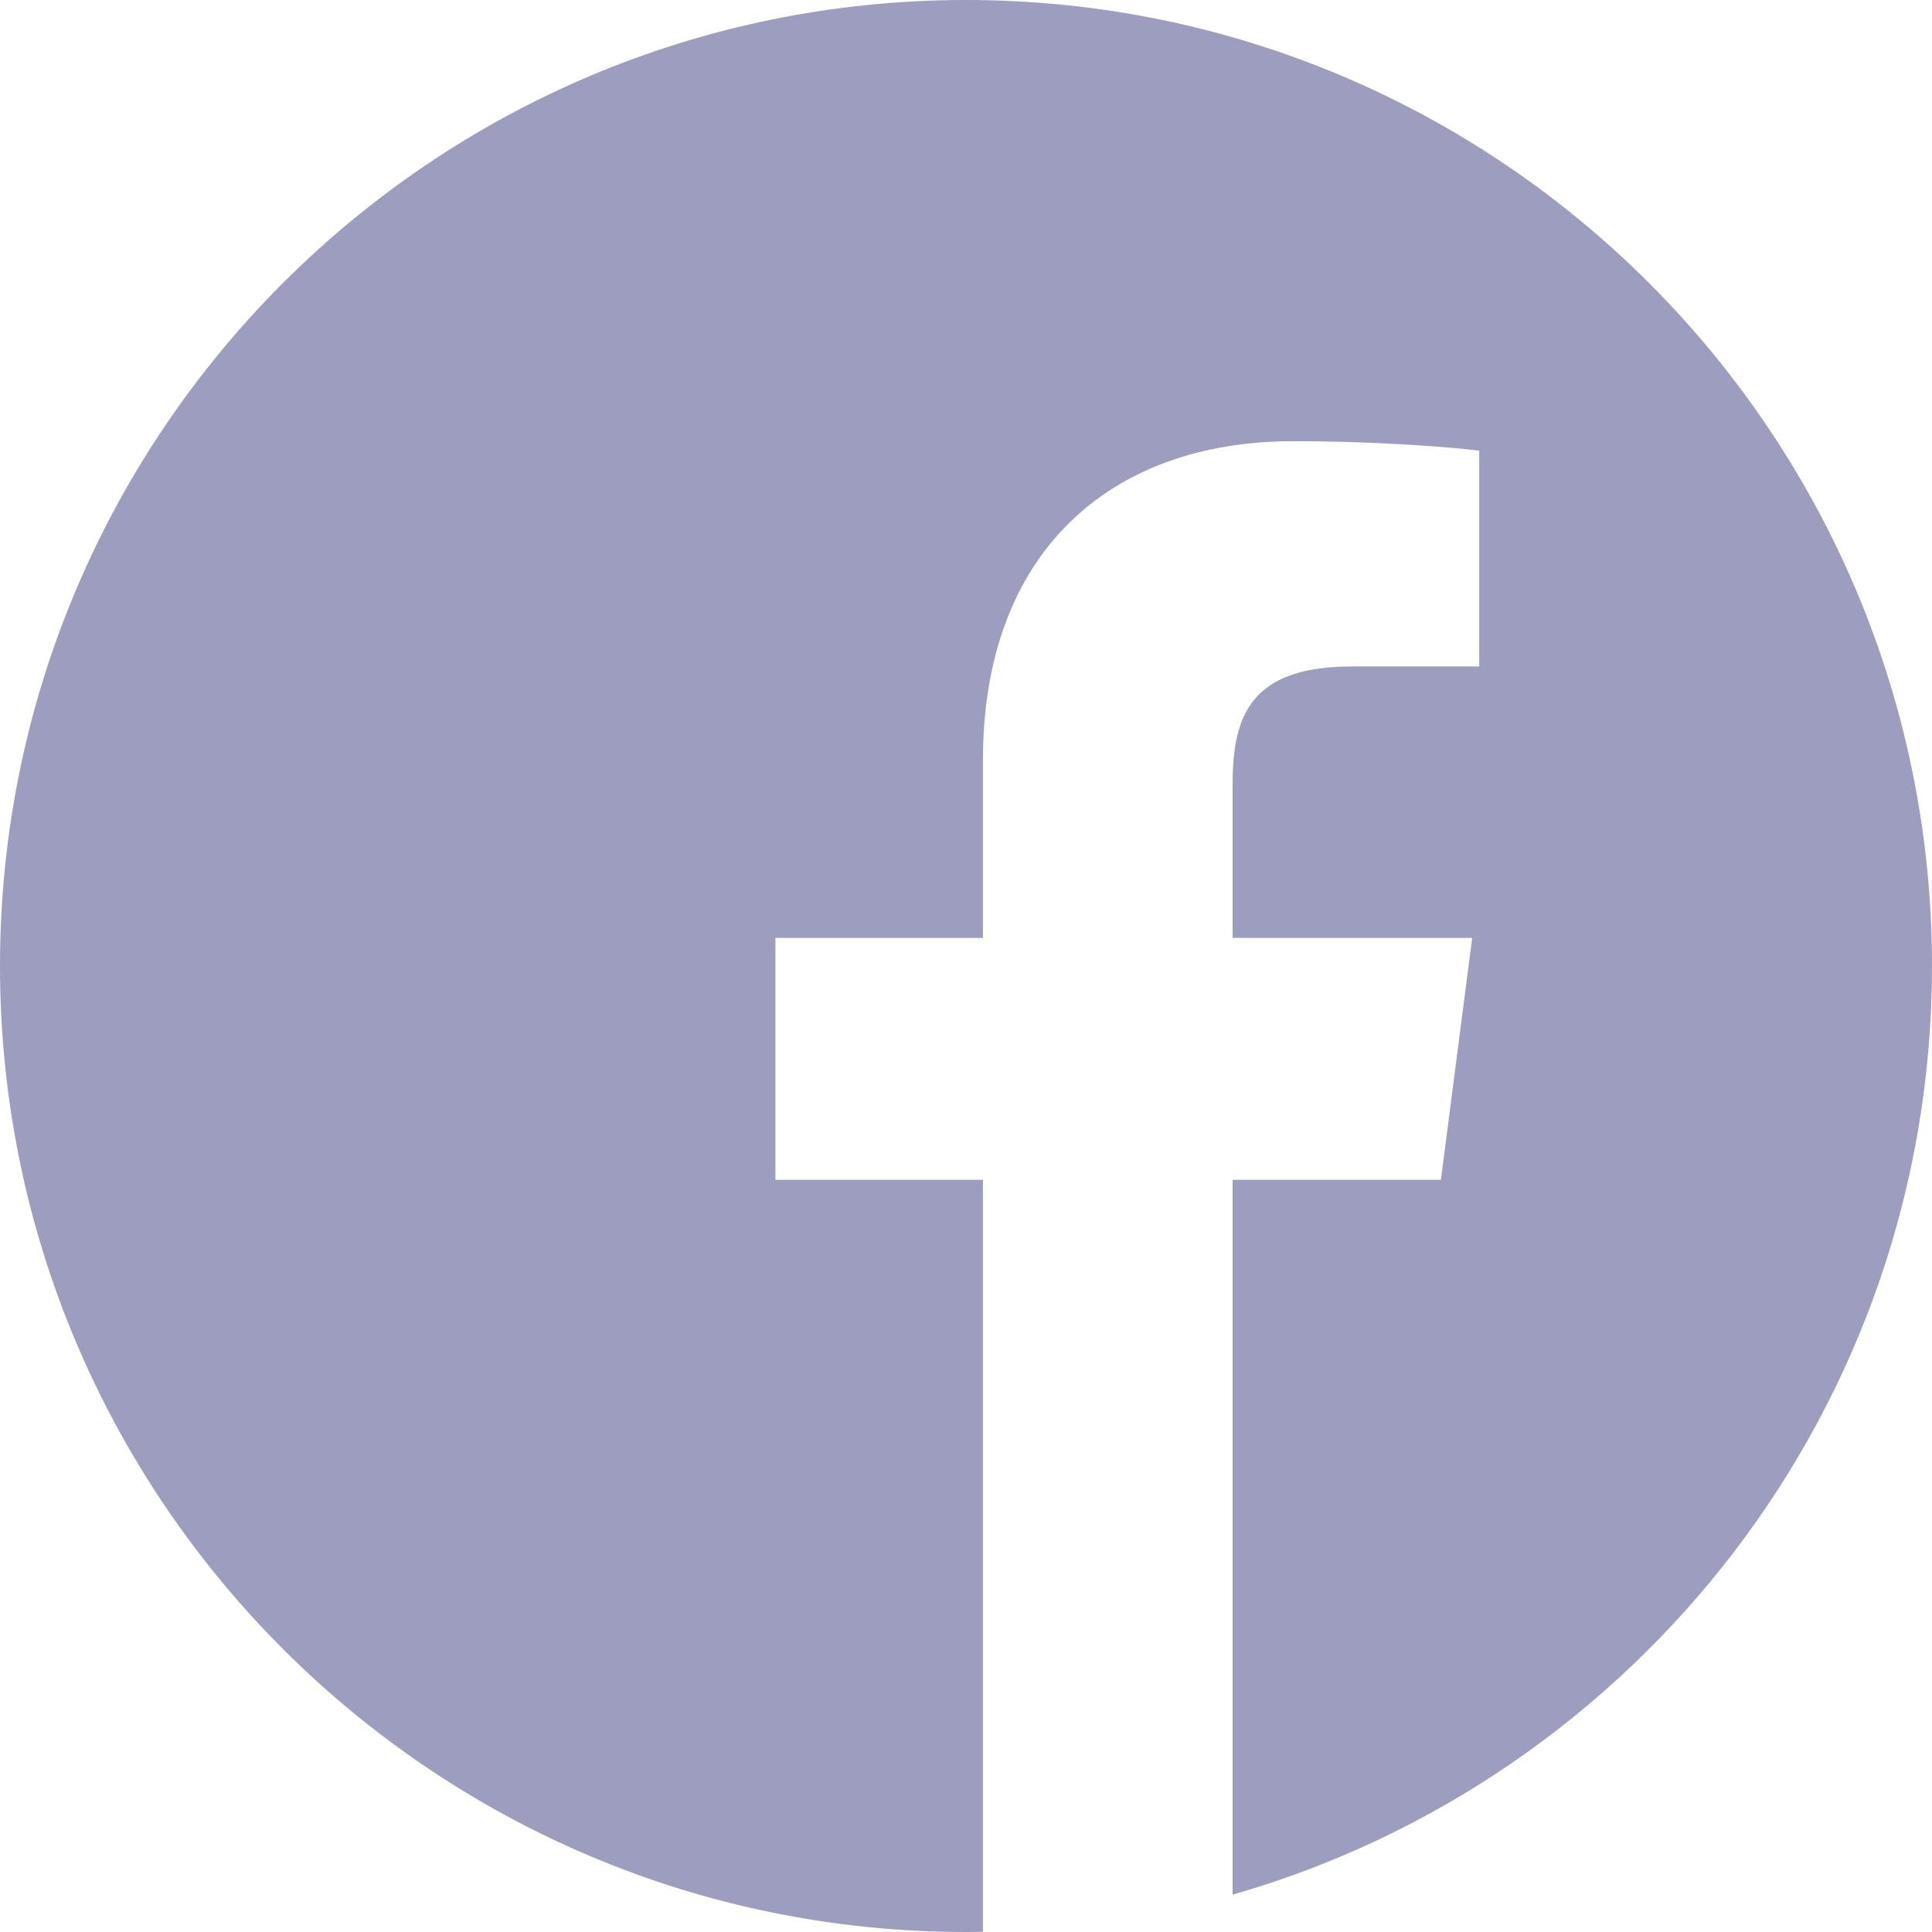
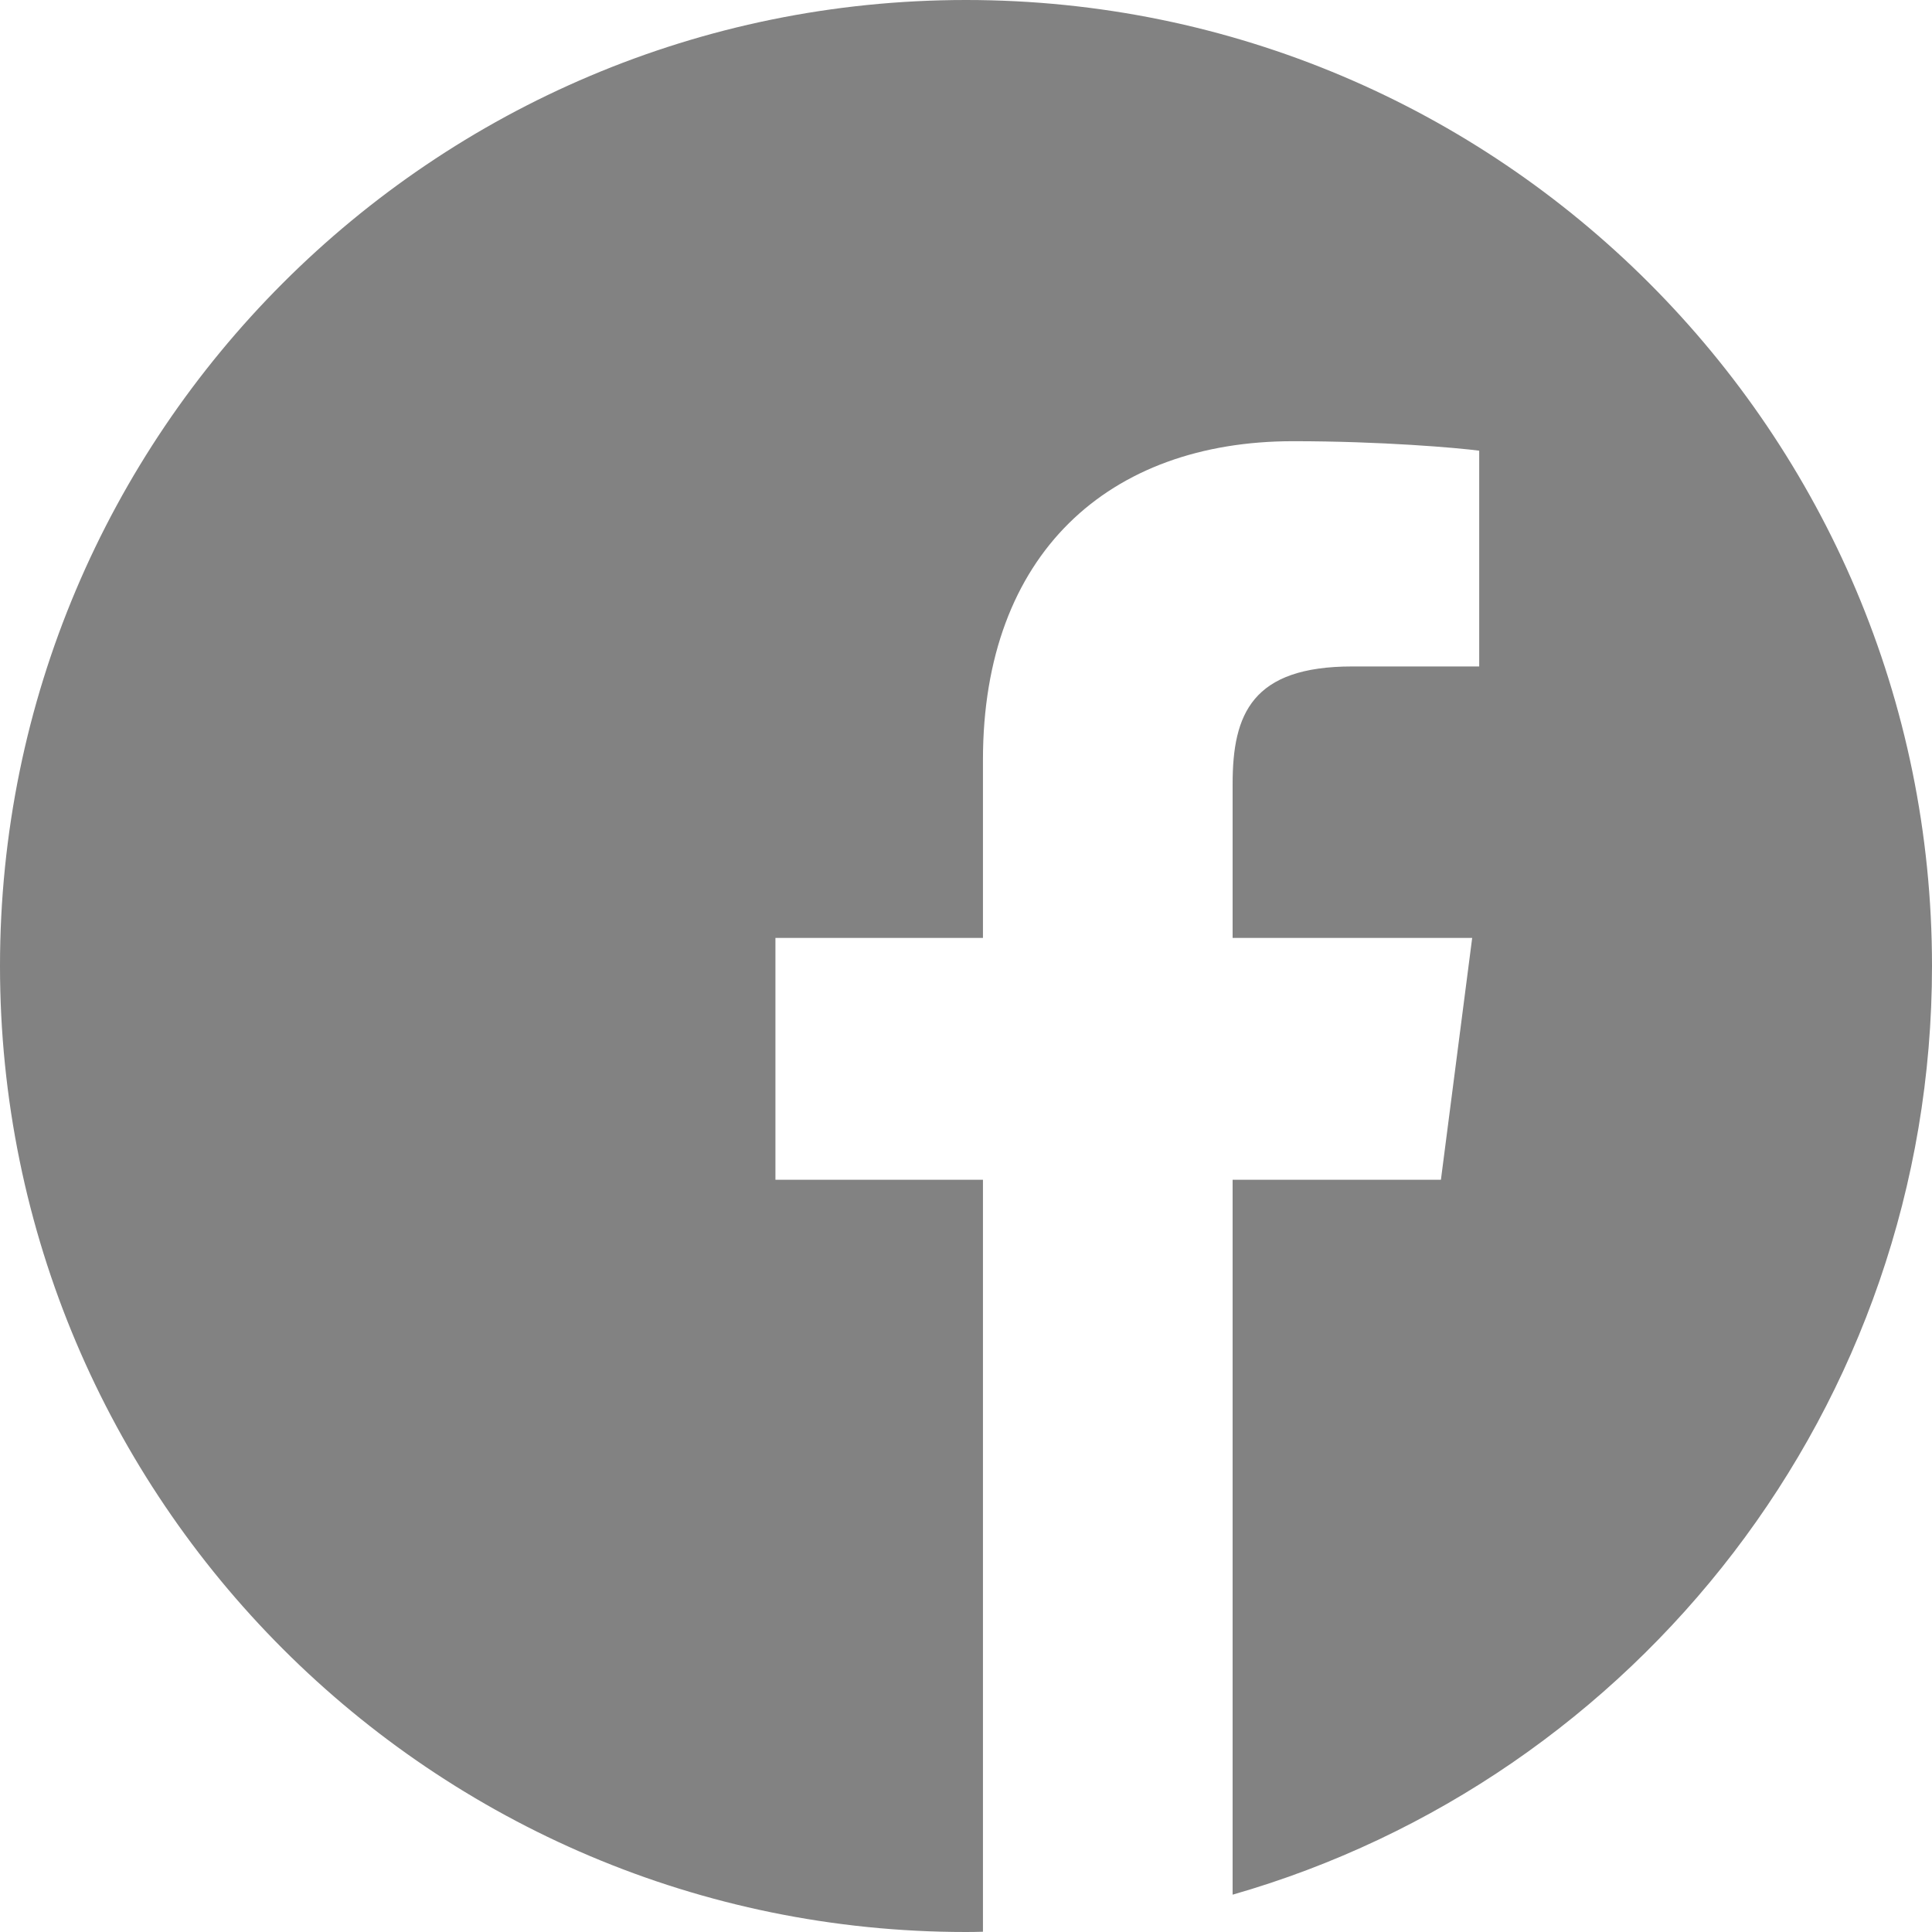
<svg xmlns="http://www.w3.org/2000/svg" width="22" height="22" viewBox="0 0 22 22" fill="none">
-   <path d="M22 11C22 4.926 17.074 0 11 0C4.926 0 0 4.926 0 11C0 17.074 4.926 22 11 22C11.065 22 11.129 21.999 11.193 21.997V13.434H8.83V10.68H11.193V8.653C11.193 6.303 12.628 5.024 14.725 5.024C15.729 5.024 16.592 5.099 16.844 5.132V7.589H15.398C14.257 7.589 14.036 8.131 14.036 8.926V10.68H16.764L16.408 13.434H14.036V21.575C18.634 20.257 22 16.021 22 11Z" fill="#9D9EBF" />
+   <path d="M22 11C22 4.926 17.074 0 11 0C4.926 0 0 4.926 0 11C0 17.074 4.926 22 11 22C11.065 22 11.129 21.999 11.193 21.997V13.434H8.83V10.68H11.193V8.653C11.193 6.303 12.628 5.024 14.725 5.024C15.729 5.024 16.592 5.099 16.844 5.132V7.589H15.398C14.257 7.589 14.036 8.131 14.036 8.926V10.68H16.764L16.408 13.434H14.036V21.575C18.634 20.257 22 16.021 22 11Z" fill="#828282" />
</svg>
